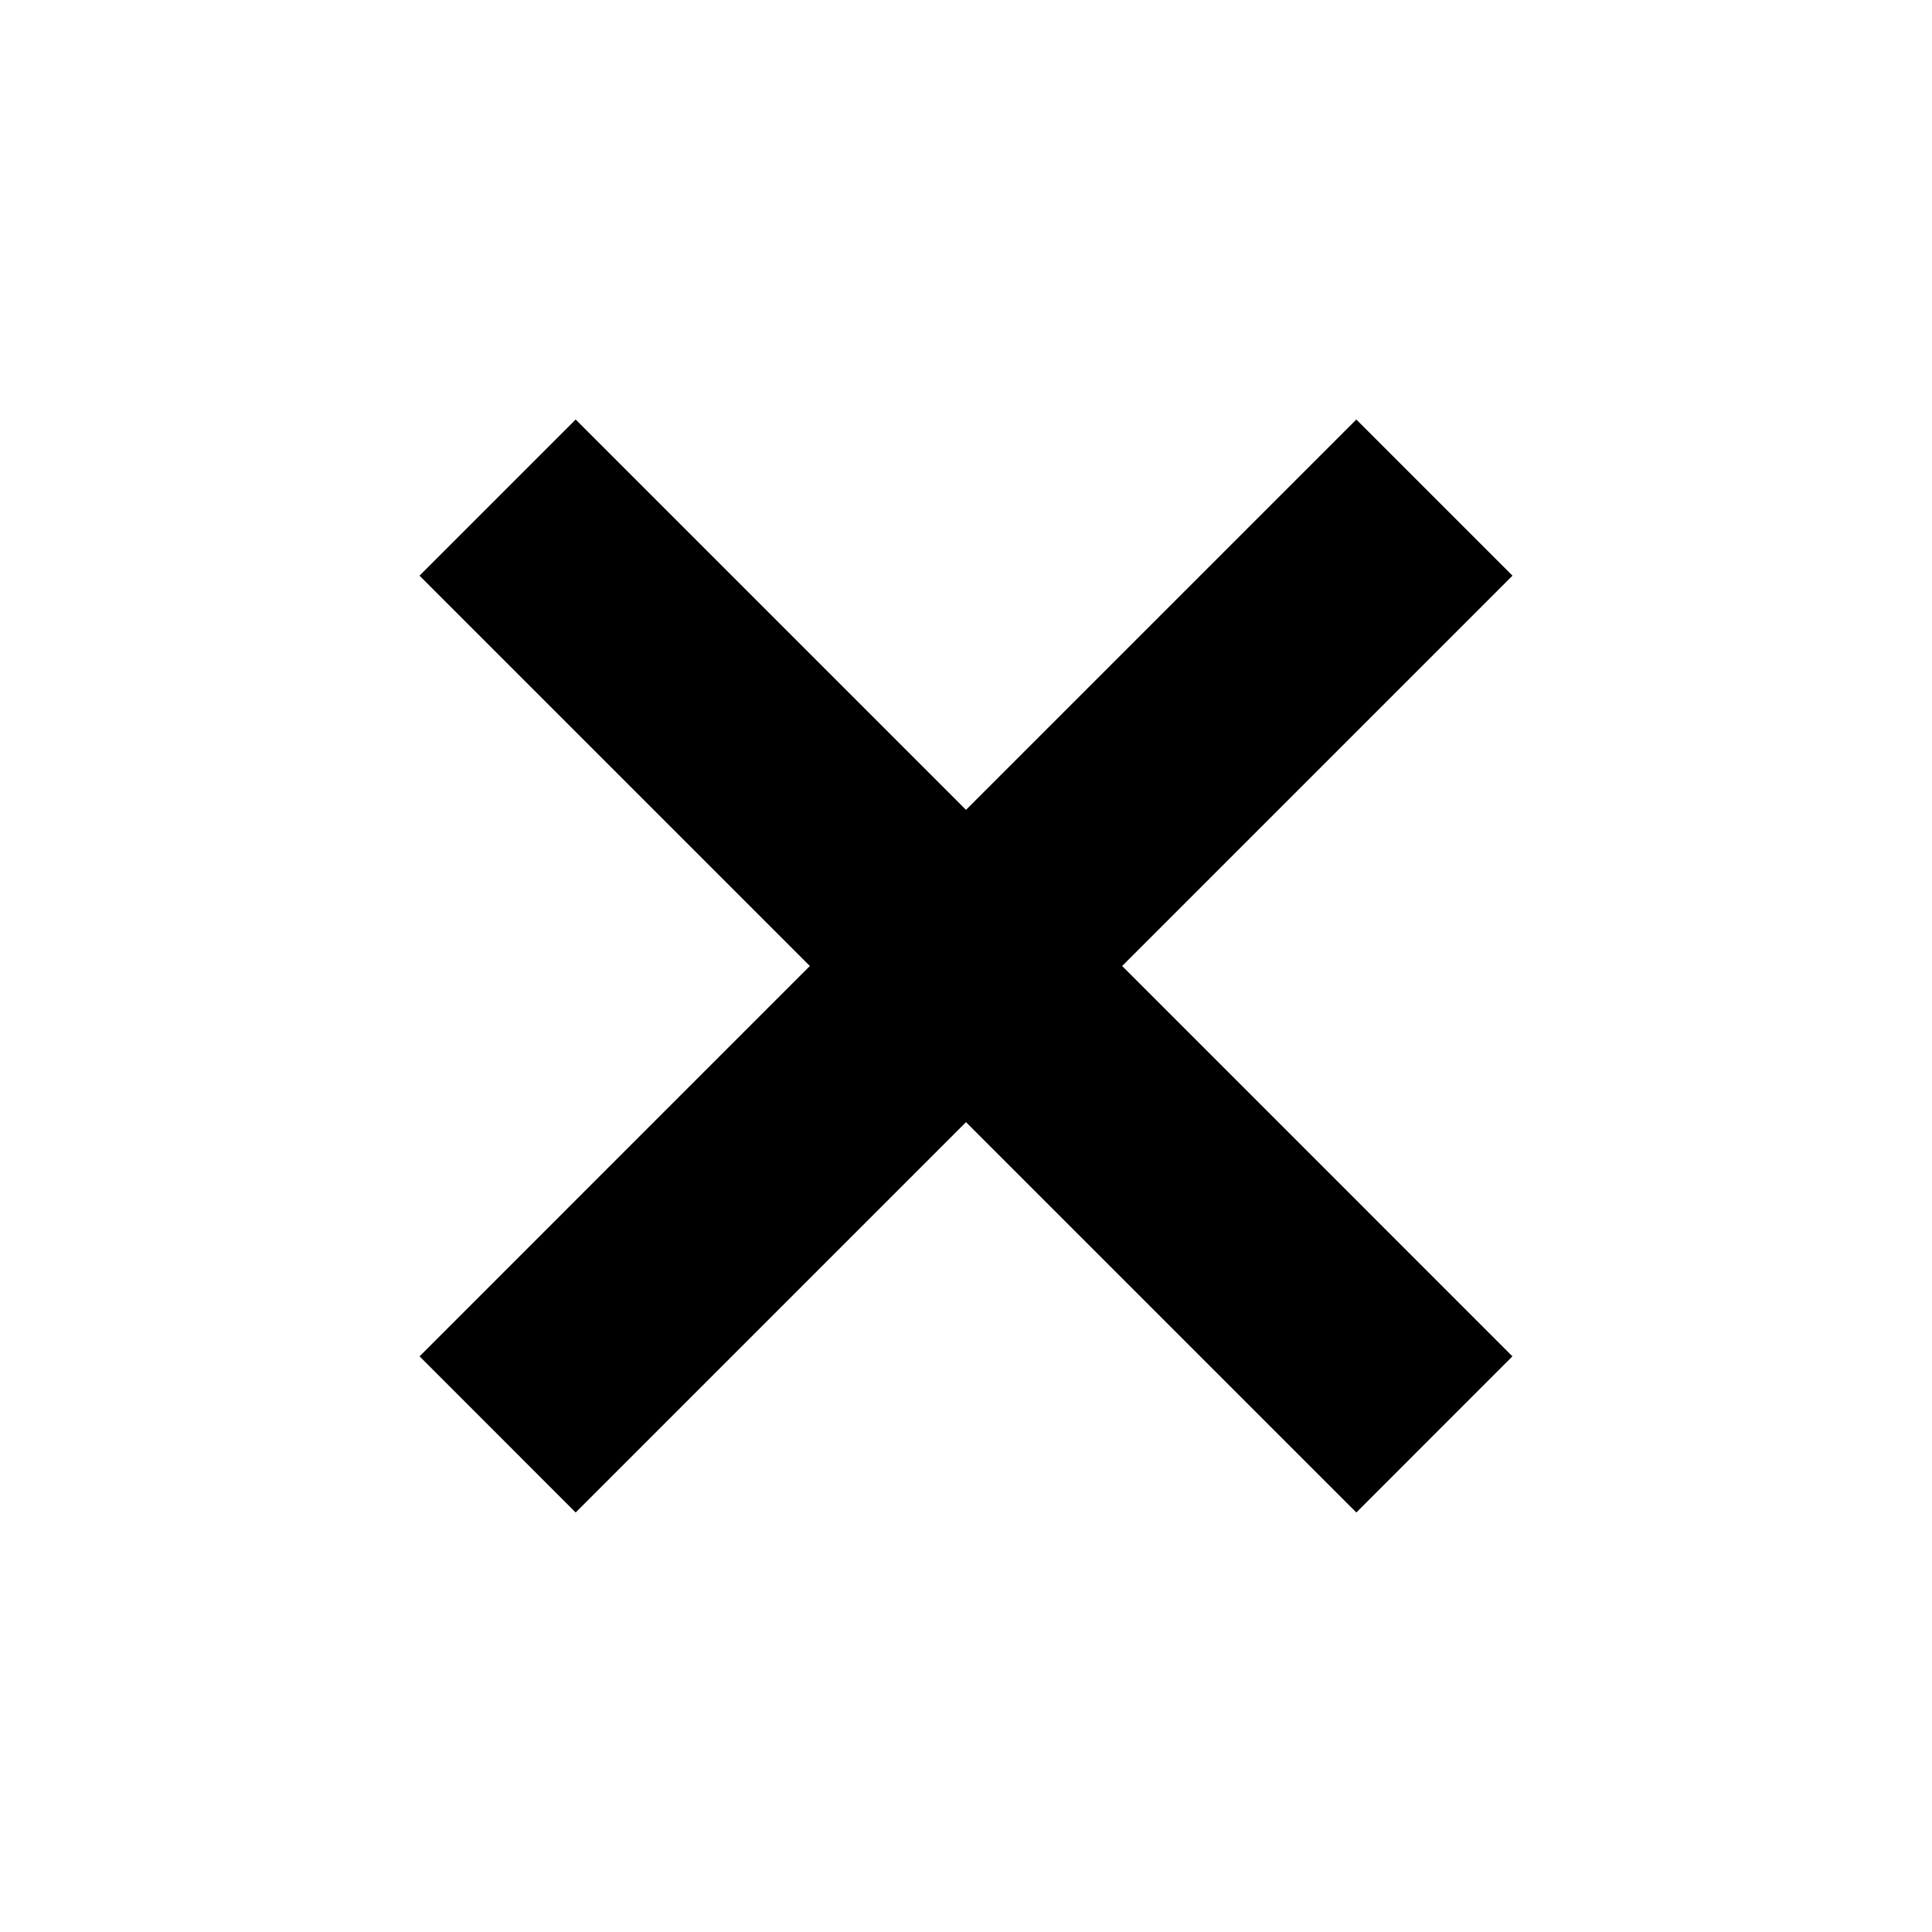
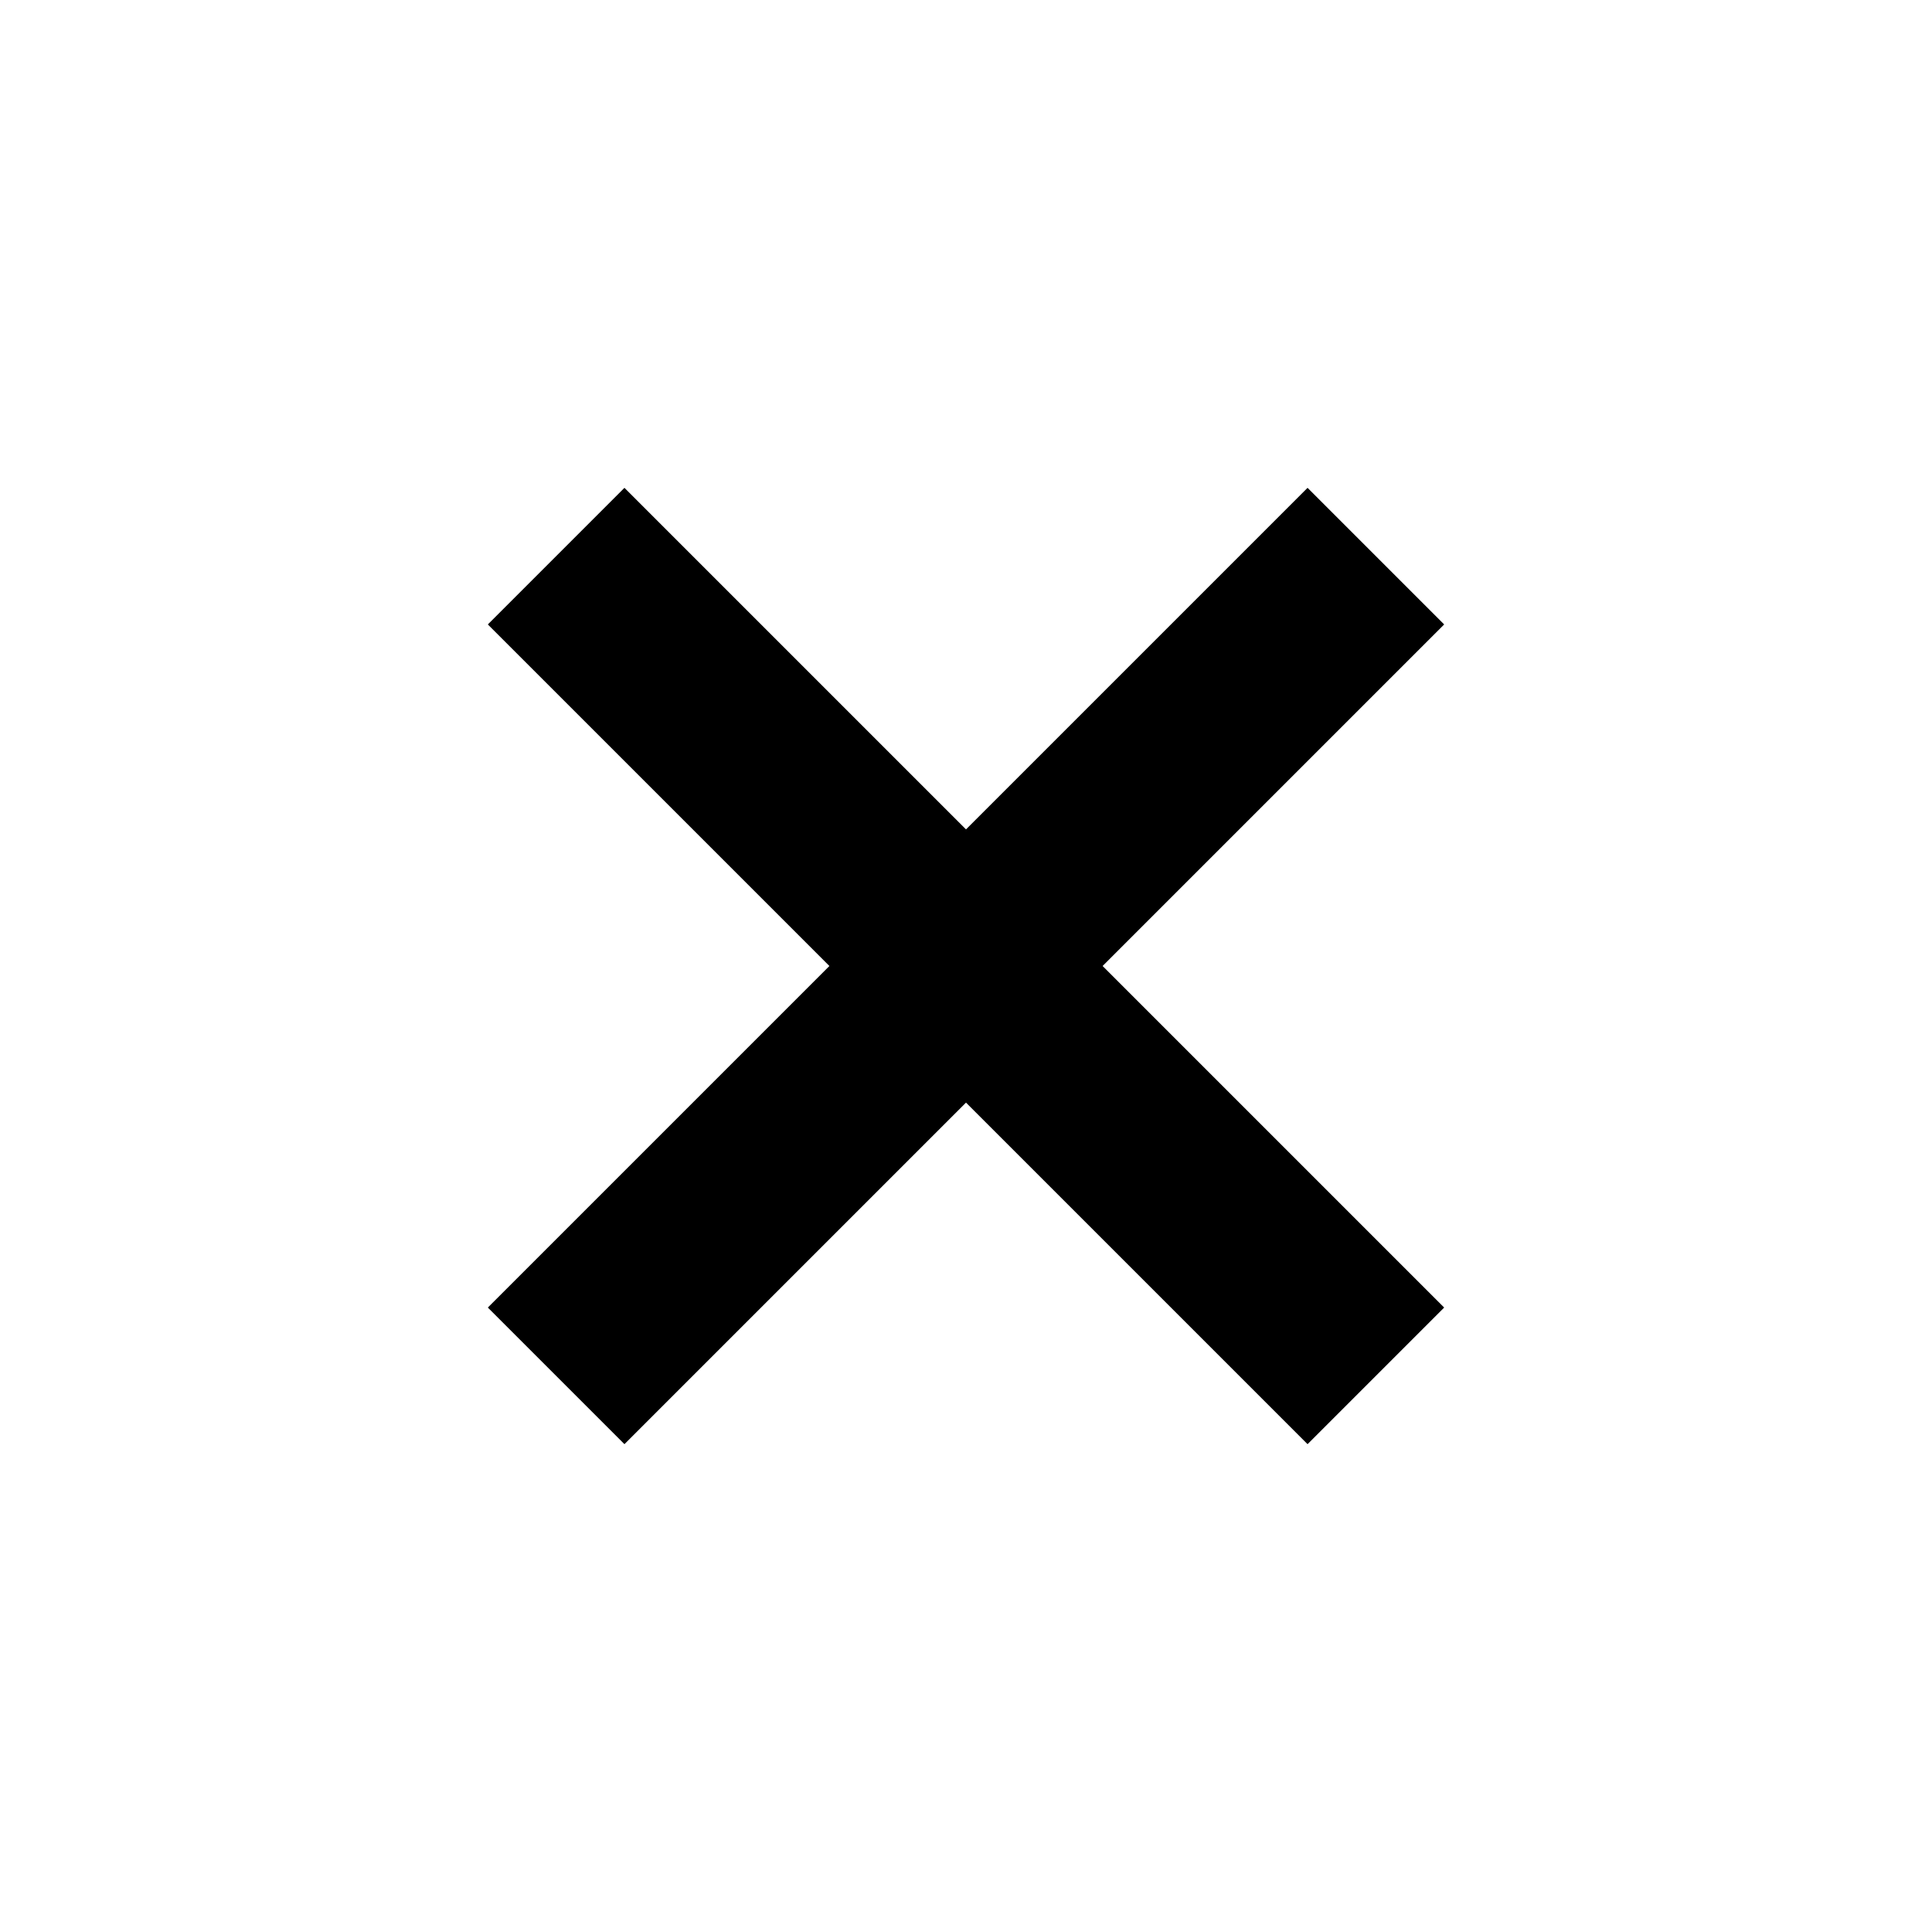
- <svg xmlns="http://www.w3.org/2000/svg" width="28" height="28" viewBox="0 0 28 28" fill="none">
-   <path fill-rule="evenodd" clip-rule="evenodd" d="M8.343 6.08L6.08 8.343L11.737 14L6.081 19.657L8.343 21.92L14 16.263L19.657 21.92L21.919 19.657L16.263 14L21.92 8.343L19.657 6.08L14 11.737L8.343 6.08Z" fill="black" />
+ <svg xmlns="http://www.w3.org/2000/svg" fill="none" viewBox="0 0 24 24">
+   <path class="fill-target" fill="#000" fill-rule="evenodd" d="M7.757 6.06L6.06 7.757 10.303 12 6.06 16.243l1.697 1.697L12 13.697l4.243 4.243 1.697-1.697L13.697 12l4.243-4.243-1.697-1.697L12 10.303 7.757 6.06z" clip-rule="evenodd" />
</svg>
